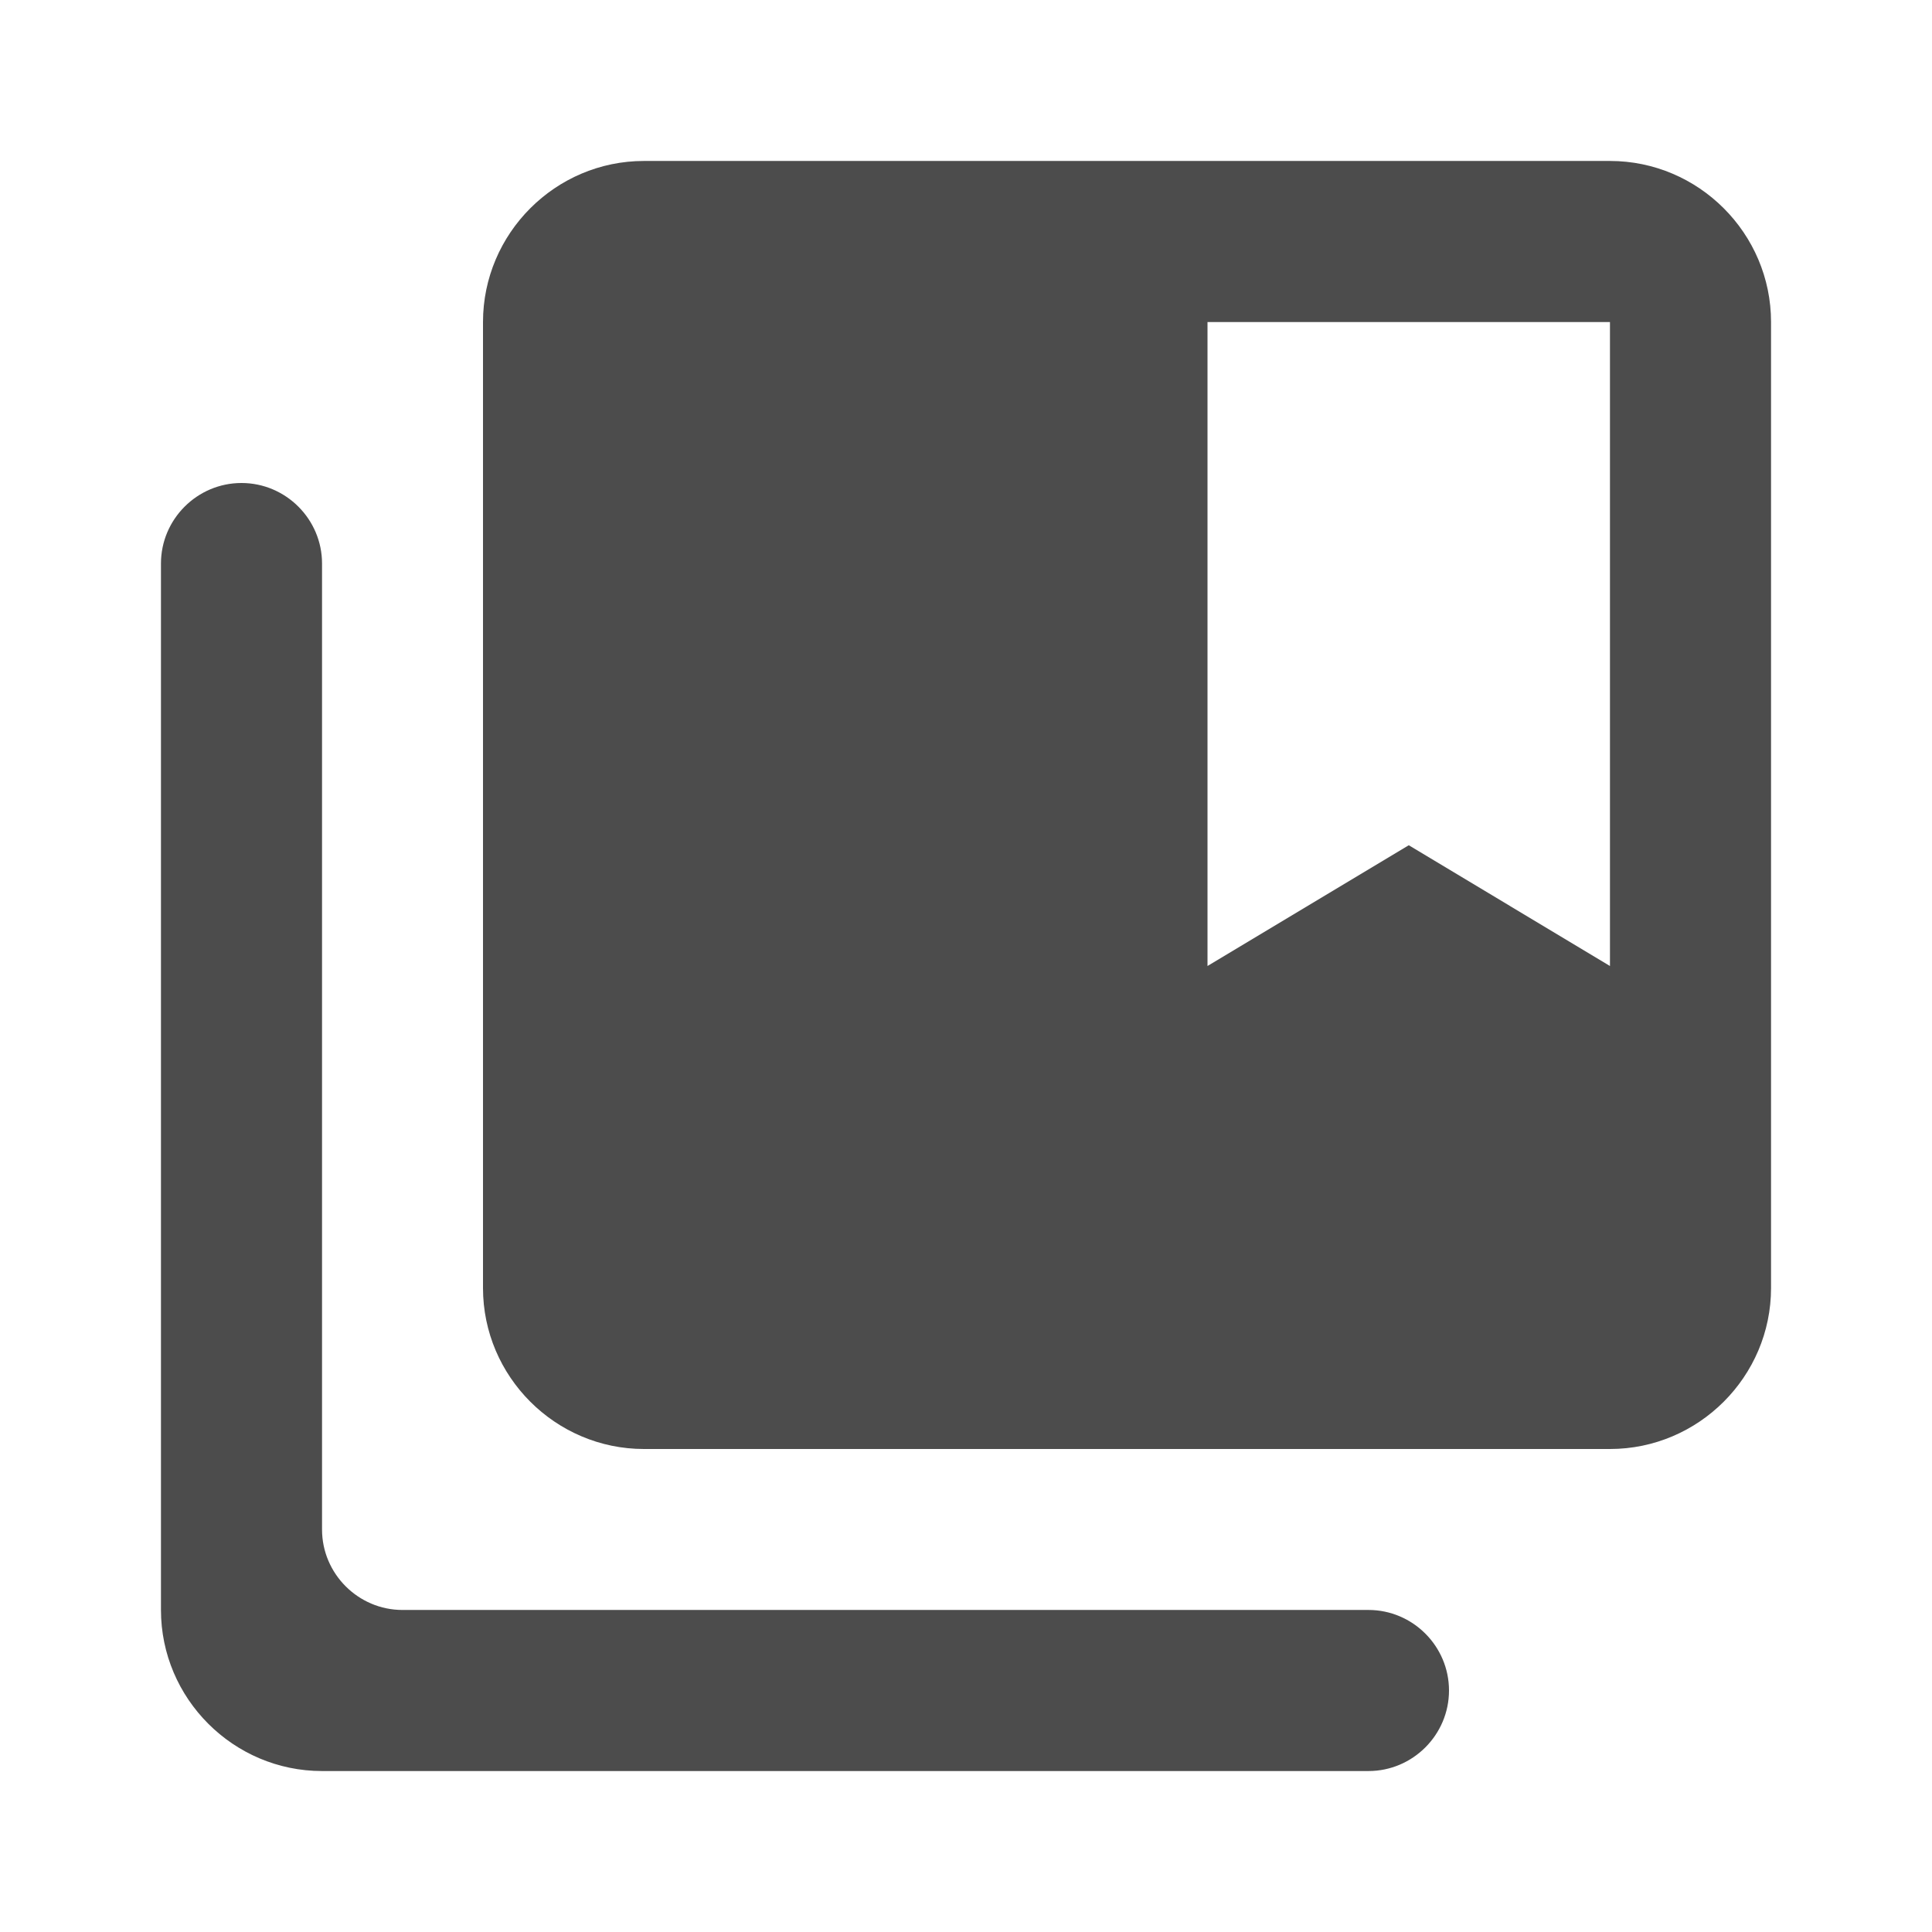
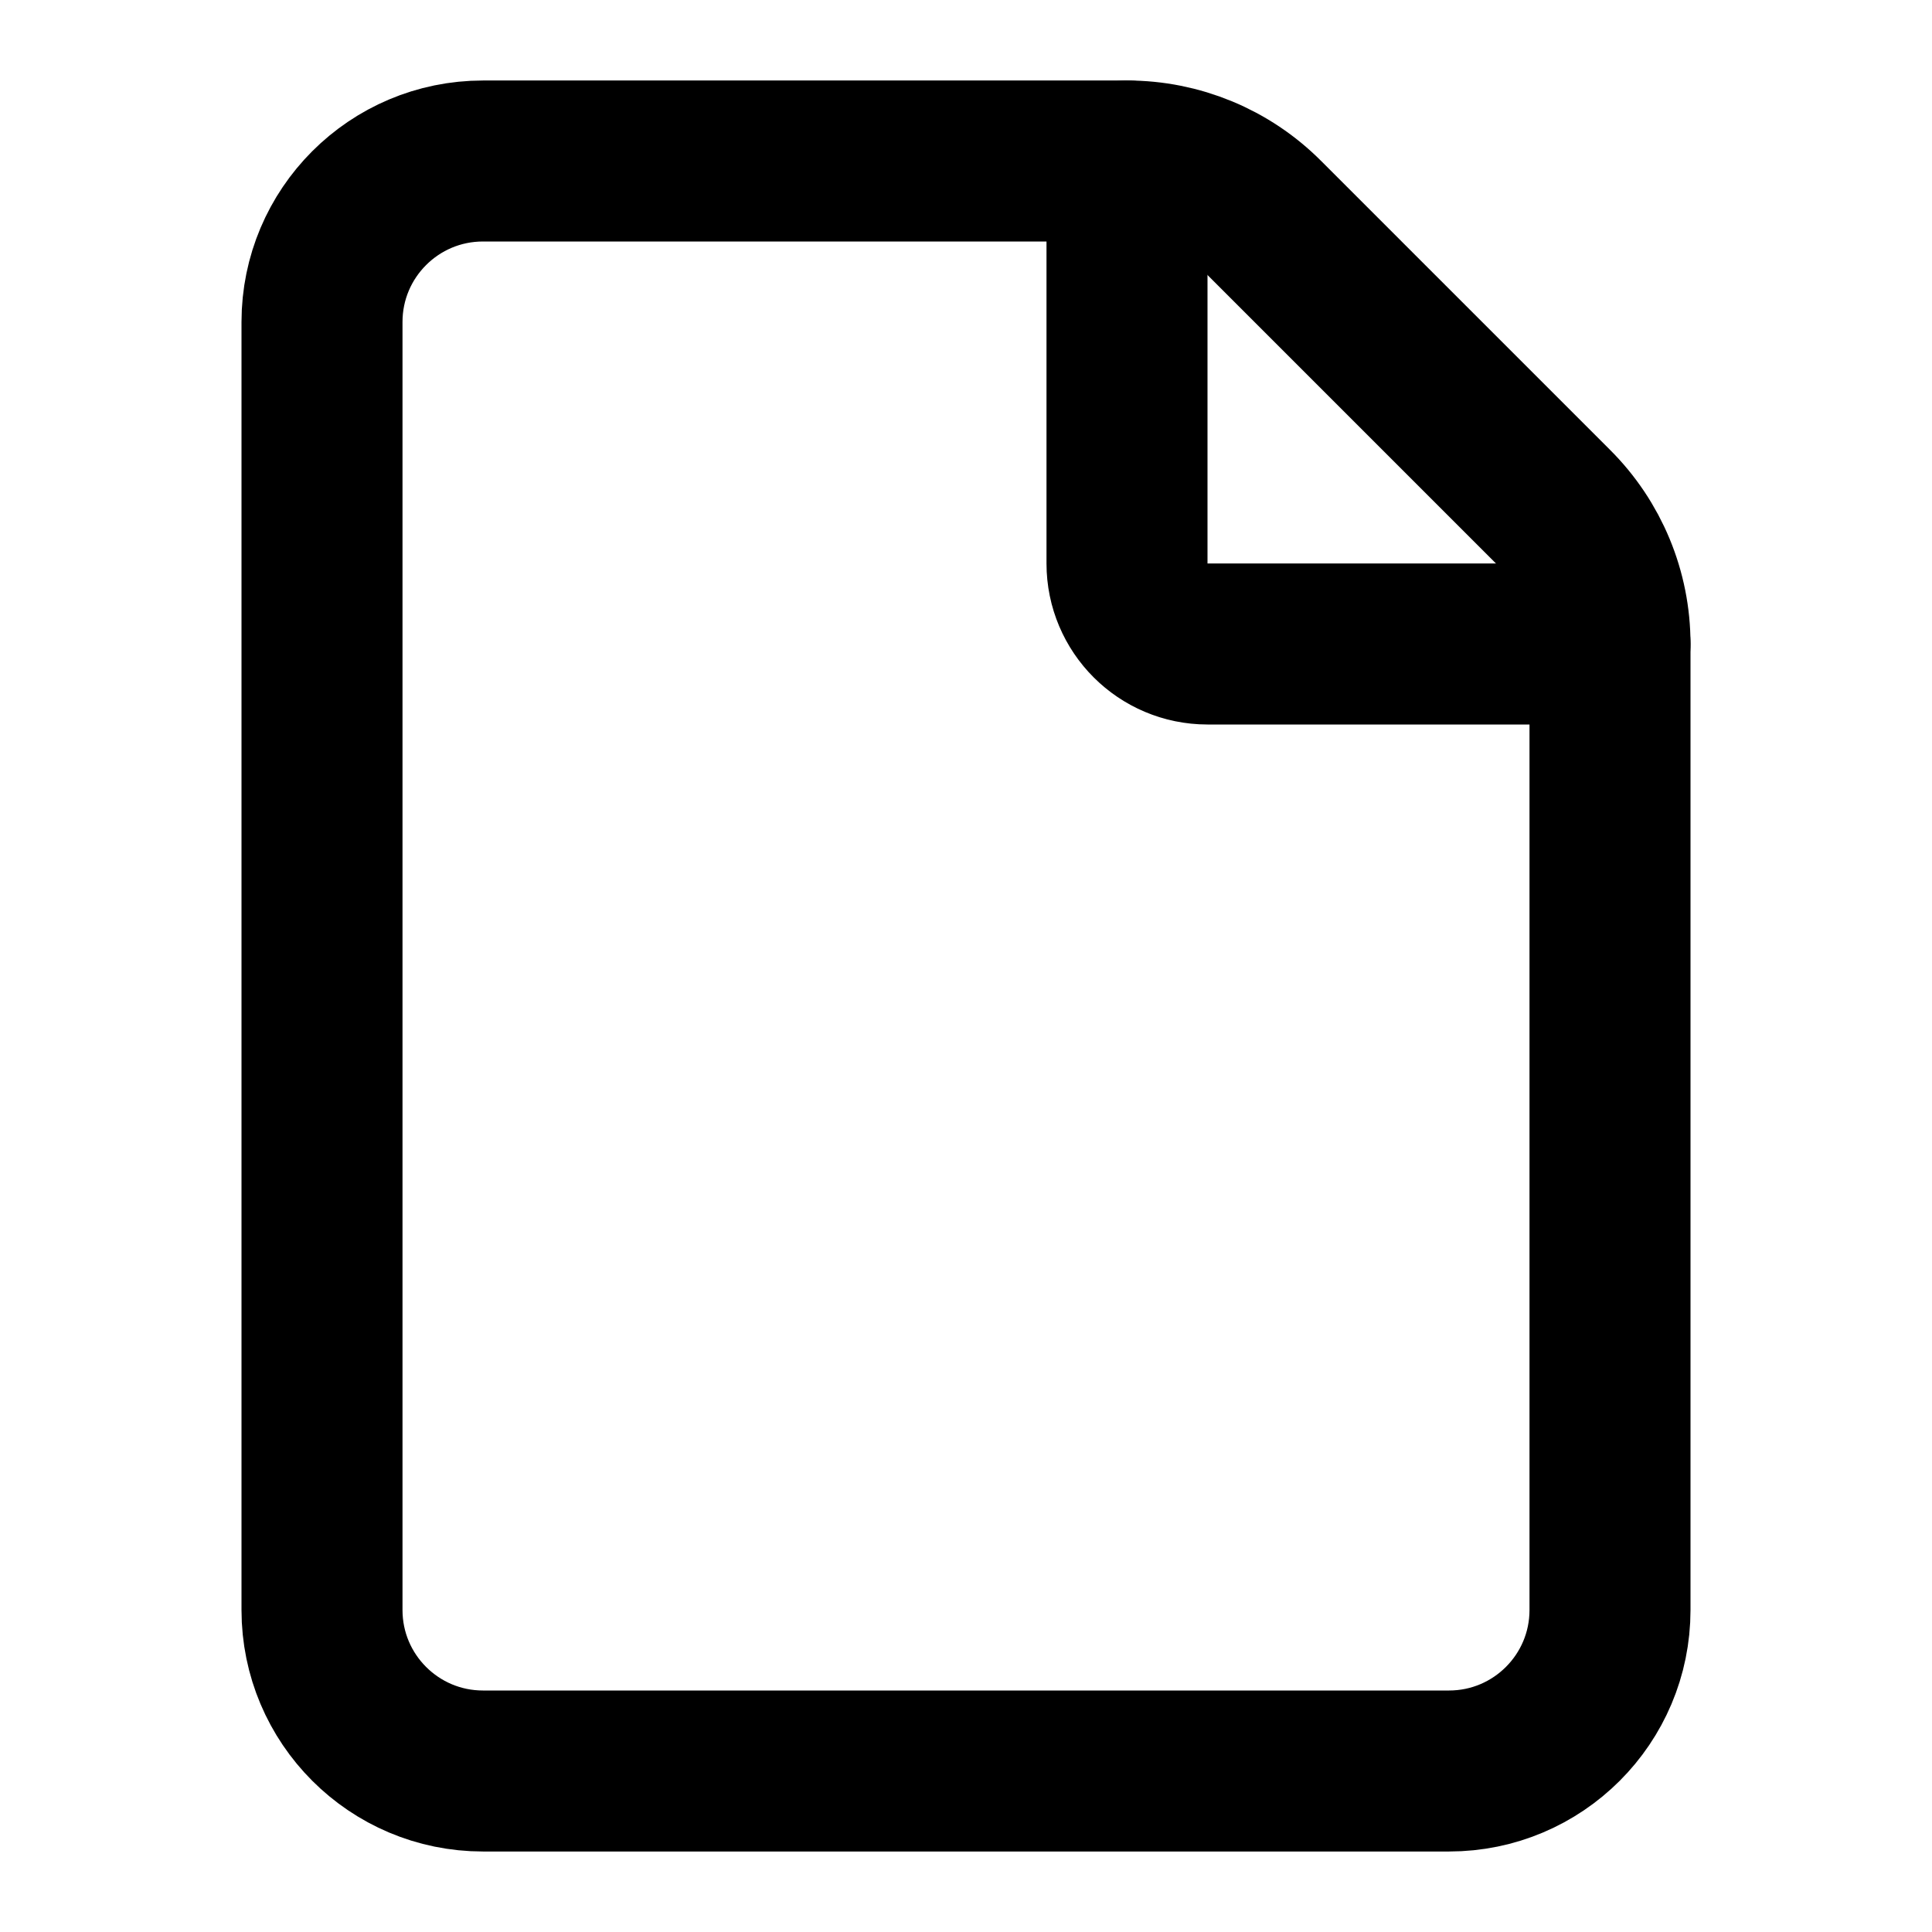
- <svg xmlns="http://www.w3.org/2000/svg" width="16" height="16" viewBox="0 0 16 16" fill="currentColor">
-   <g>
-     <path fill-rule="evenodd" clip-rule="evenodd" d="M13.333 1.333H5.333C4.6 1.333 4 1.933 4 2.667V10.667C4 11.4 4.6 12 5.333 12H13.333C14.067 12 14.667 11.4 14.667 10.667V2.667C14.667 1.933 14.067 1.333 13.333 1.333ZM11.333 13.333H3.333C2.967 13.333 2.667 13.033 2.667 12.667V4.667C2.667 4.3 2.367 4 2 4C1.633 4 1.333 4.3 1.333 4.667V13.333C1.333 14.067 1.933 14.667 2.667 14.667H11.333C11.7 14.667 12 14.367 12 14C12 13.633 11.7 13.333 11.333 13.333ZM11.667 7L13.333 8V2.667H10V8L11.667 7Z" fill-opacity="0.7" />
-   </g>
+ <svg xmlns="http://www.w3.org/2000/svg" class="lucide lucide-file" width="24" height="24" viewBox="0 0 24 24" fill="none" stroke="currentColor" stroke-width="2" stroke-linecap="round" stroke-linejoin="round">
+   <path d="M6 22a2 2 0 0 1-2-2V4a2 2 0 0 1 2-2h8a2.4 2.4 0 0 1 1.704.706l3.588 3.588A2.4 2.4 0 0 1 20 8v12a2 2 0 0 1-2 2z" />
+   <path d="M14 2v5a1 1 0 0 0 1 1h5" />
</svg>
